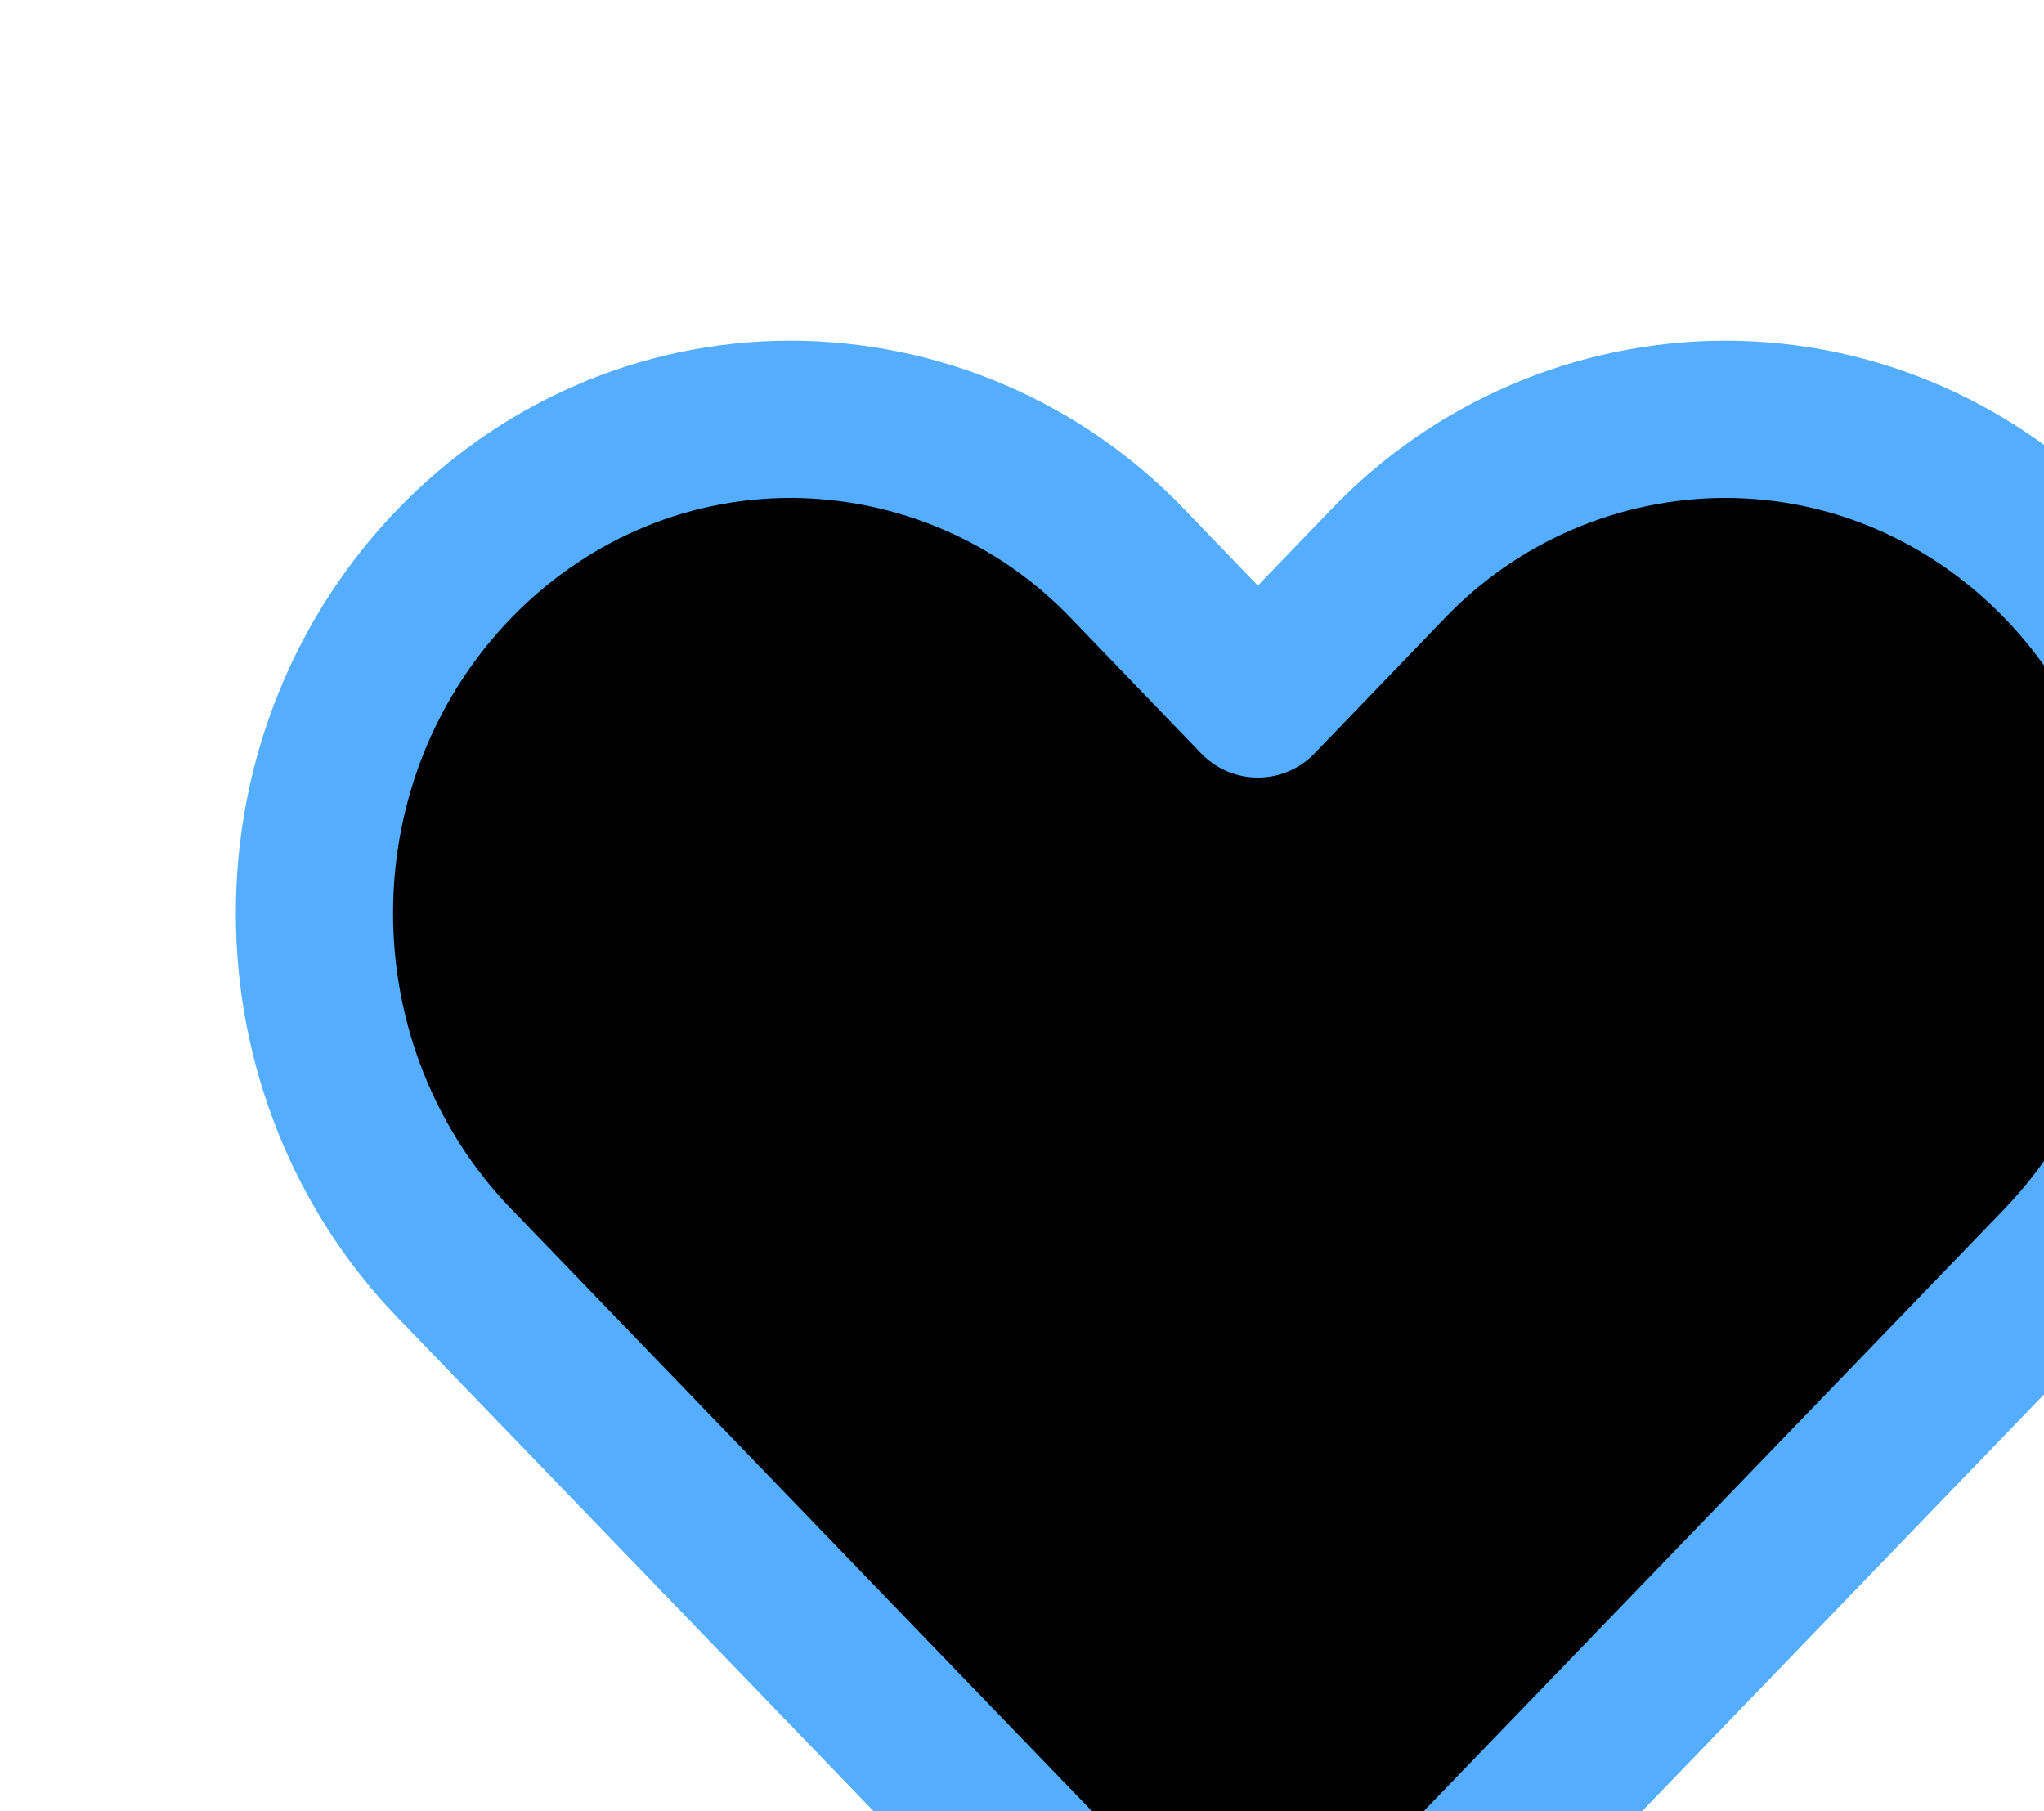
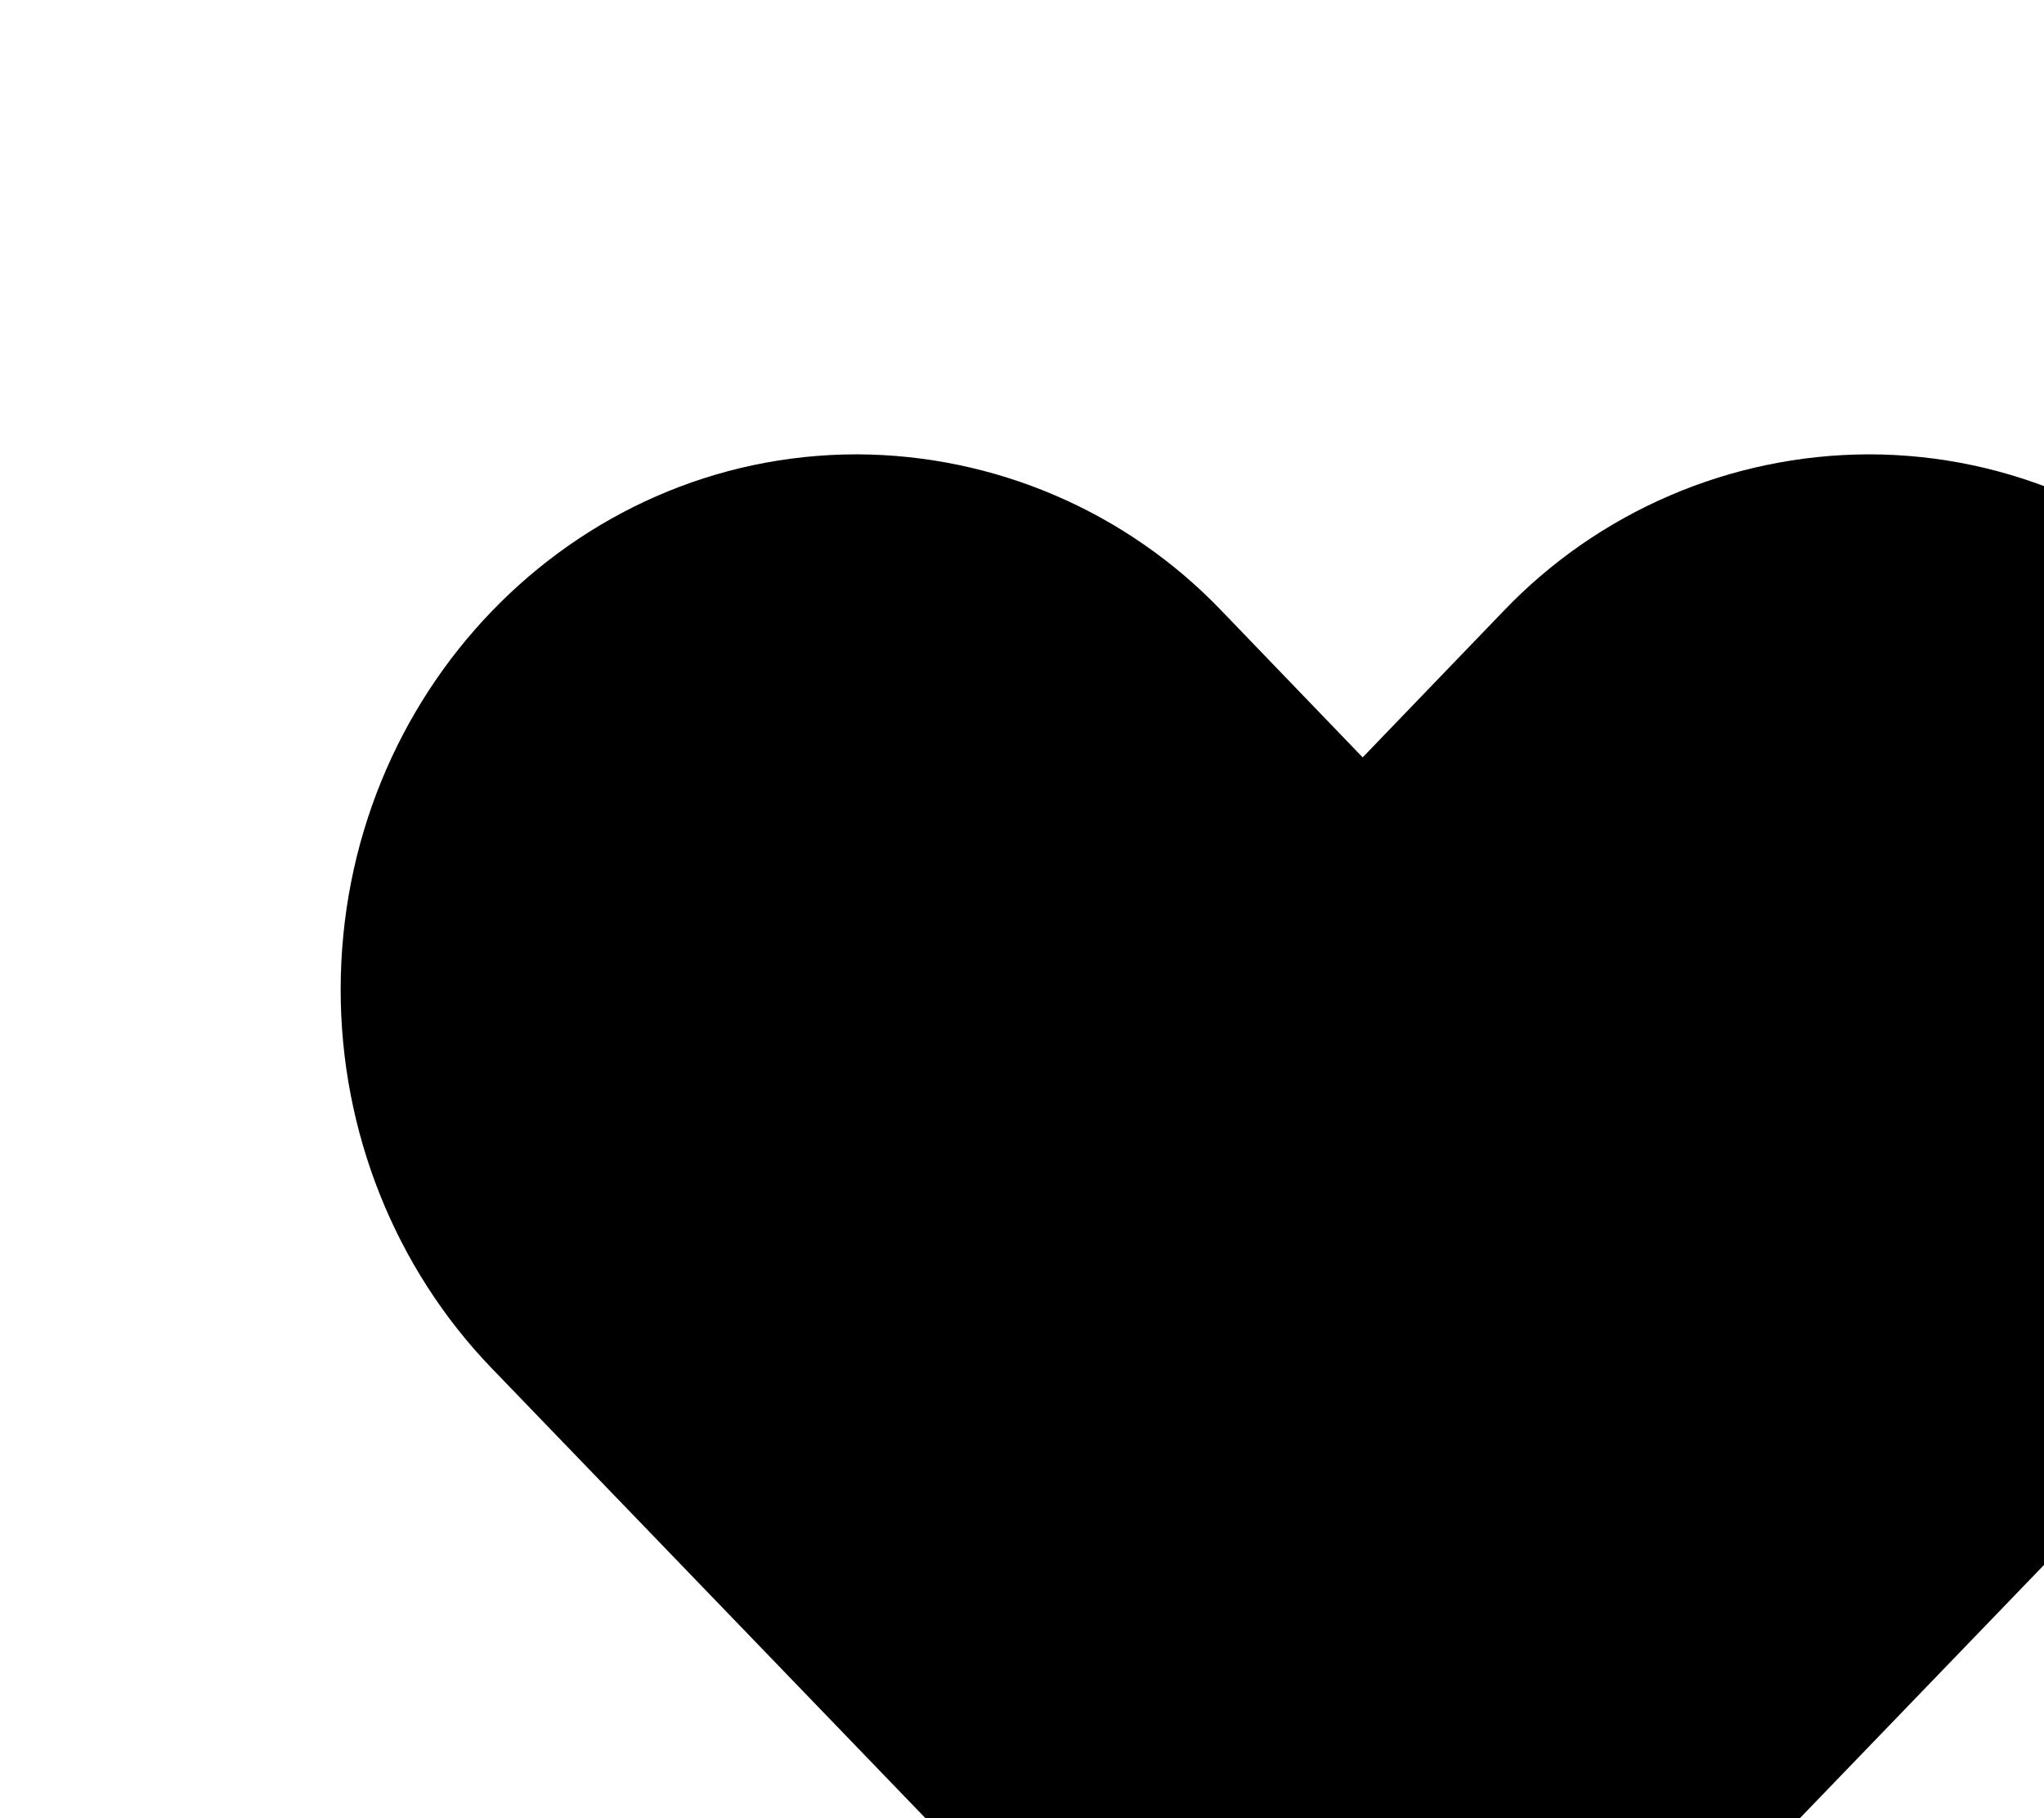
<svg xmlns="http://www.w3.org/2000/svg">
-   <path d="M4.331 12.047 12 20l7.669-7.953A4.804 4.804 0 0 0 21 8.714C21 6.111 18.965 4 16.454 4a4.465 4.465 0 0 0-3.214 1.38L12 6.668 10.76 5.38A4.465 4.465 0 0 0 7.546 4C5.036 4 3 6.11 3 8.714c0 1.25.479 2.45 1.331 3.333Z" stroke="#54ADFF" stroke-width="1.5" stroke-linecap="round" stroke-linejoin="round" />
+   <path d="M4.331 12.047 12 20l7.669-7.953A4.804 4.804 0 0 0 21 8.714C21 6.111 18.965 4 16.454 4a4.465 4.465 0 0 0-3.214 1.38L12 6.668 10.76 5.38A4.465 4.465 0 0 0 7.546 4C5.036 4 3 6.11 3 8.714c0 1.25.479 2.45 1.331 3.333Z" stroke-width="1.5" stroke-linecap="round" stroke-linejoin="round" />
</svg>
